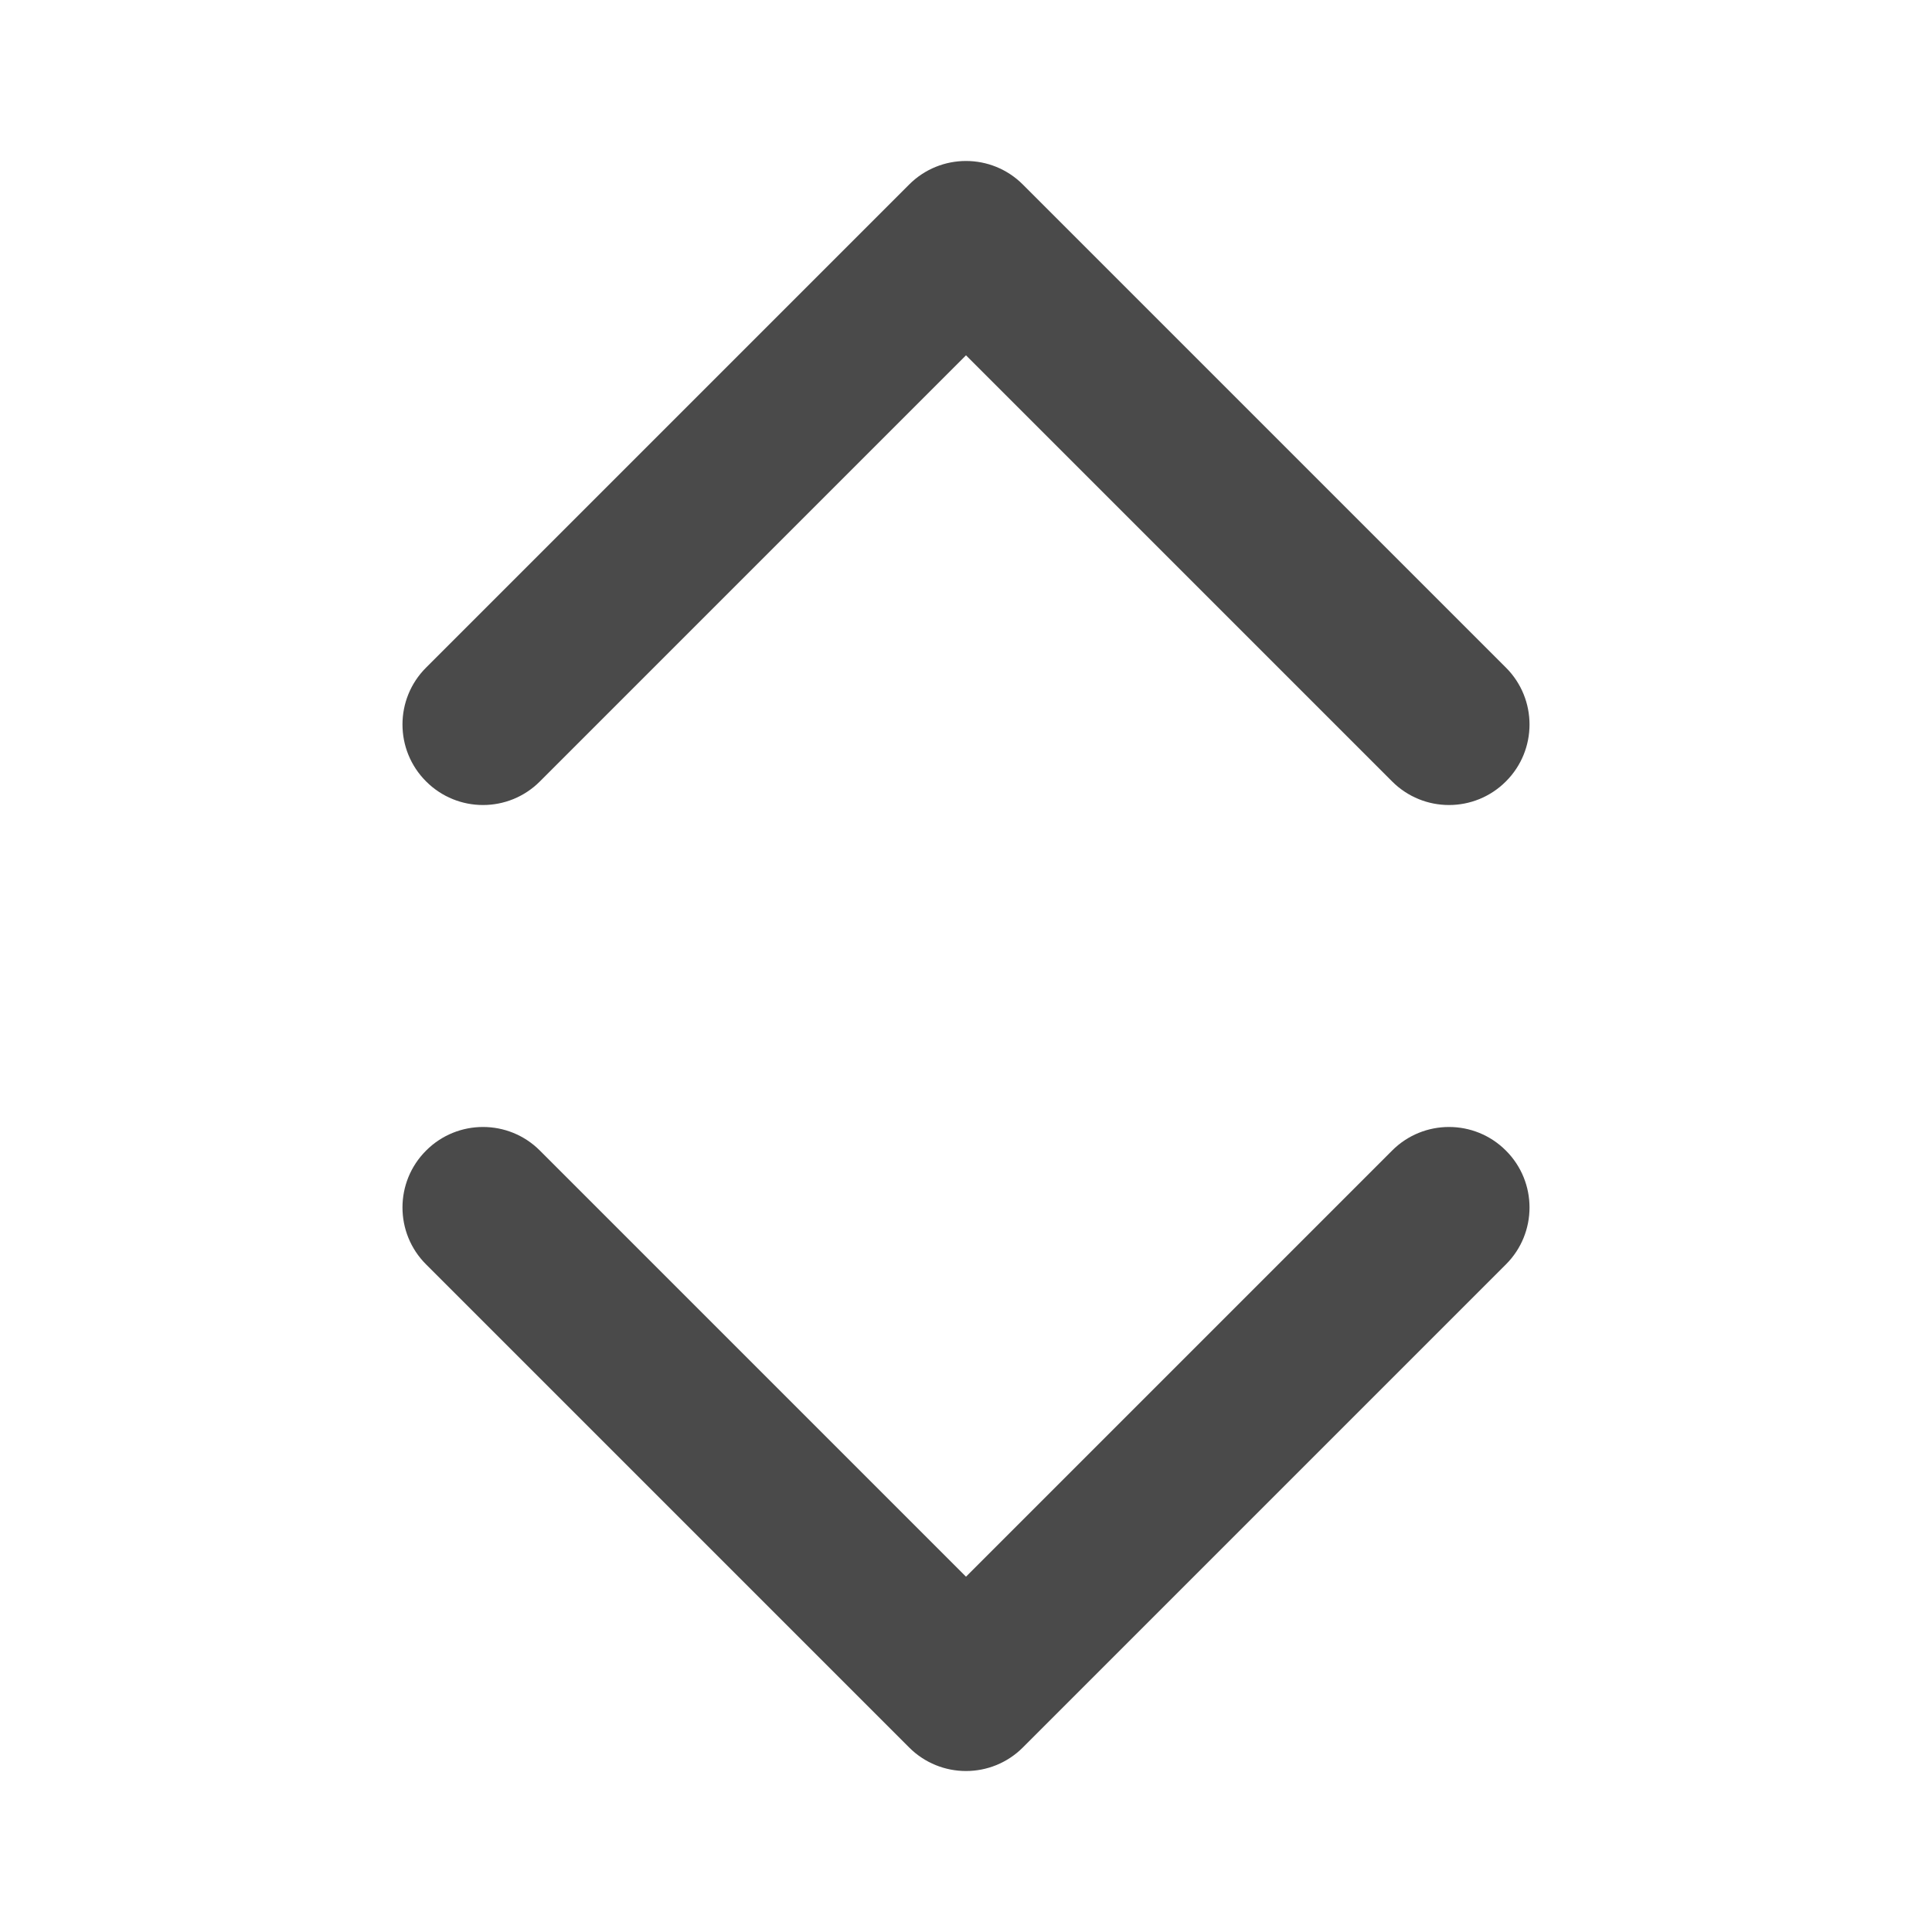
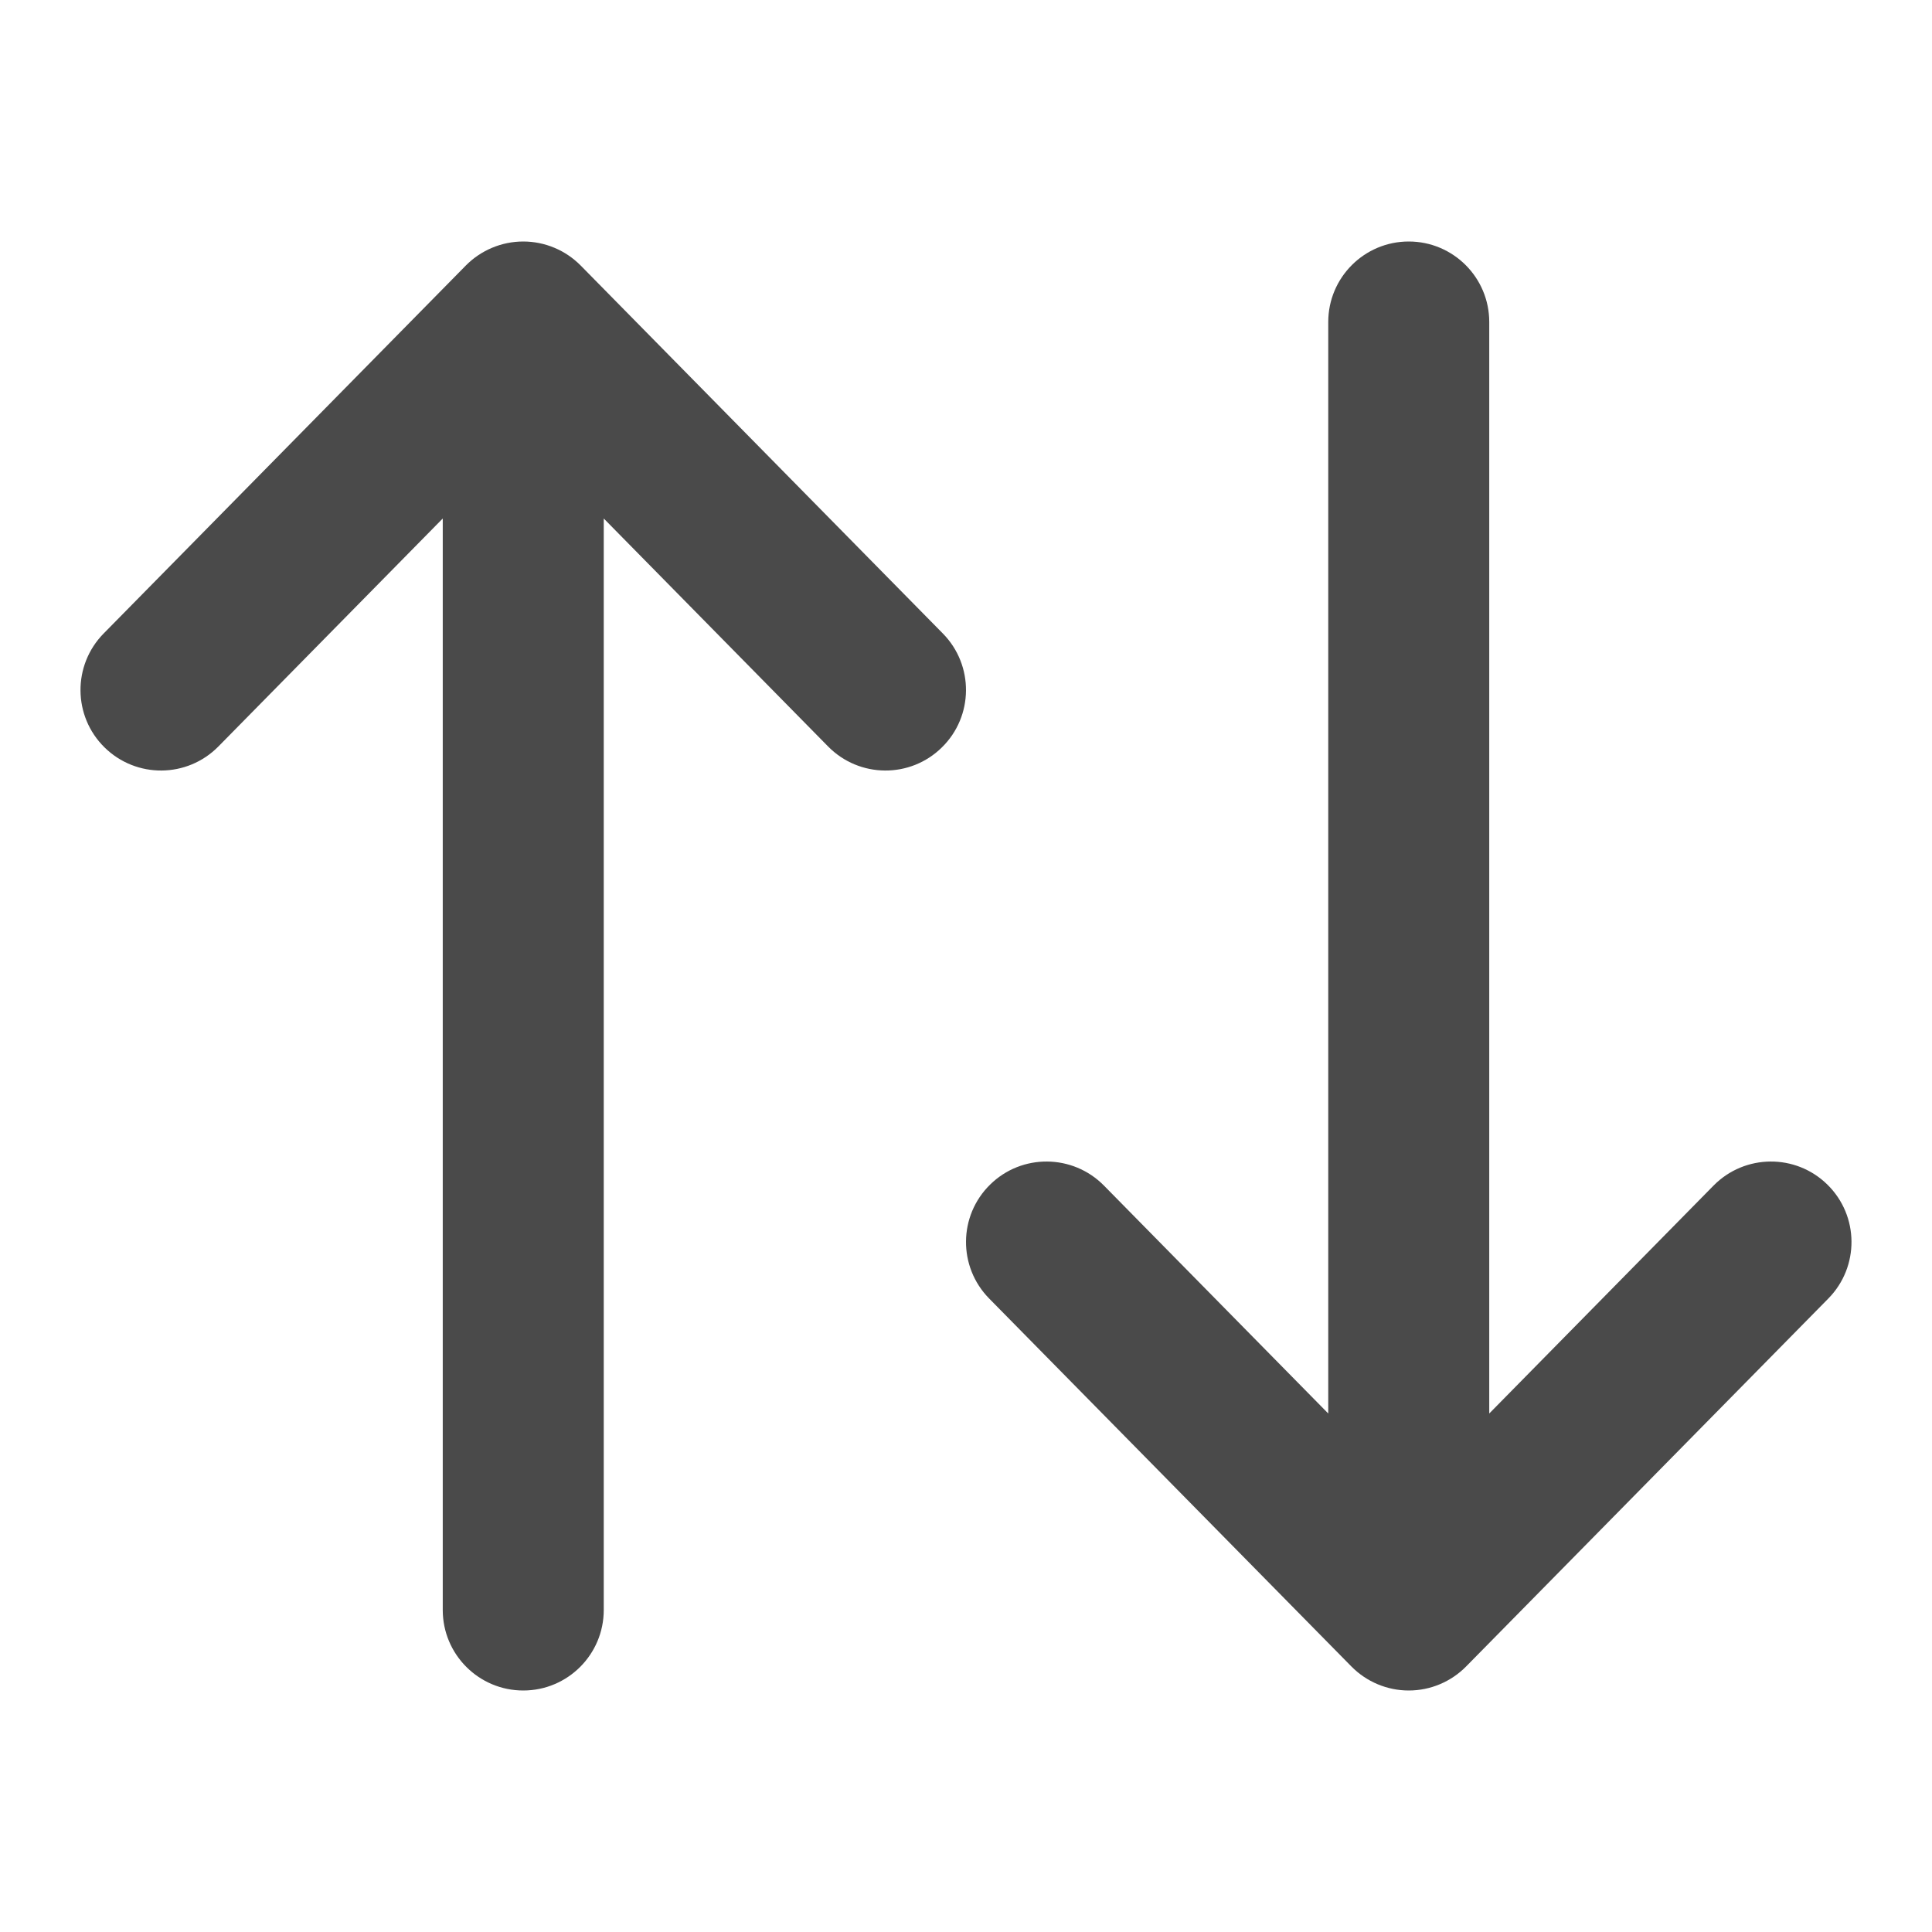
<svg xmlns="http://www.w3.org/2000/svg" width="24" height="24" viewBox="0 0 24 24" fill="none">
-   <path fill-rule="evenodd" clip-rule="evenodd" d="M5.293 9.707C4.902 9.317 4.902 8.683 5.293 8.293L11.293 2.293C11.683 1.902 12.317 1.902 12.707 2.293L18.707 8.293C19.098 8.683 19.098 9.317 18.707 9.707C18.317 10.098 17.683 10.098 17.293 9.707L12 4.414L6.707 9.707C6.317 10.098 5.683 10.098 5.293 9.707Z" fill="#4A4A4A" />
-   <path fill-rule="evenodd" clip-rule="evenodd" d="M5.293 14.293C5.683 13.902 6.317 13.902 6.707 14.293L12 19.586L17.293 14.293C17.683 13.902 18.317 13.902 18.707 14.293C19.098 14.683 19.098 15.317 18.707 15.707L12.707 21.707C12.317 22.098 11.683 22.098 11.293 21.707L5.293 15.707C4.902 15.317 4.902 14.683 5.293 14.293Z" fill="#4A4A4A" />
+   <path fill-rule="evenodd" clip-rule="evenodd" d="M6.5 3C6.768 3 7.025 3.108 7.213 3.298L11.713 7.87C12.1 8.264 12.095 8.897 11.701 9.284C11.308 9.672 10.675 9.667 10.287 9.273L7.5 6.441L7.5 20C7.5 20.552 7.052 21 6.5 21C5.948 21 5.5 20.552 5.5 20L5.5 6.441L2.713 9.273C2.325 9.667 1.692 9.672 1.298 9.284C0.905 8.897 0.9 8.264 1.287 7.87L5.787 3.298C5.975 3.108 6.232 3 6.5 3Z" fill="#4A4A4A" />
+   <path fill-rule="evenodd" clip-rule="evenodd" d="M17.5 3C18.052 3 18.5 3.448 18.5 4L18.5 17.559L21.287 14.727C21.675 14.334 22.308 14.329 22.701 14.716C23.095 15.103 23.1 15.736 22.713 16.13L18.213 20.701C18.025 20.892 17.768 21 17.5 21C17.232 21 16.975 20.892 16.787 20.701L12.287 16.13C11.9 15.736 11.905 15.103 12.299 14.716C12.692 14.329 13.325 14.334 13.713 14.727L16.5 17.559L16.5 4C16.5 3.448 16.948 3 17.5 3Z" fill="#4A4A4A" />
</svg>
